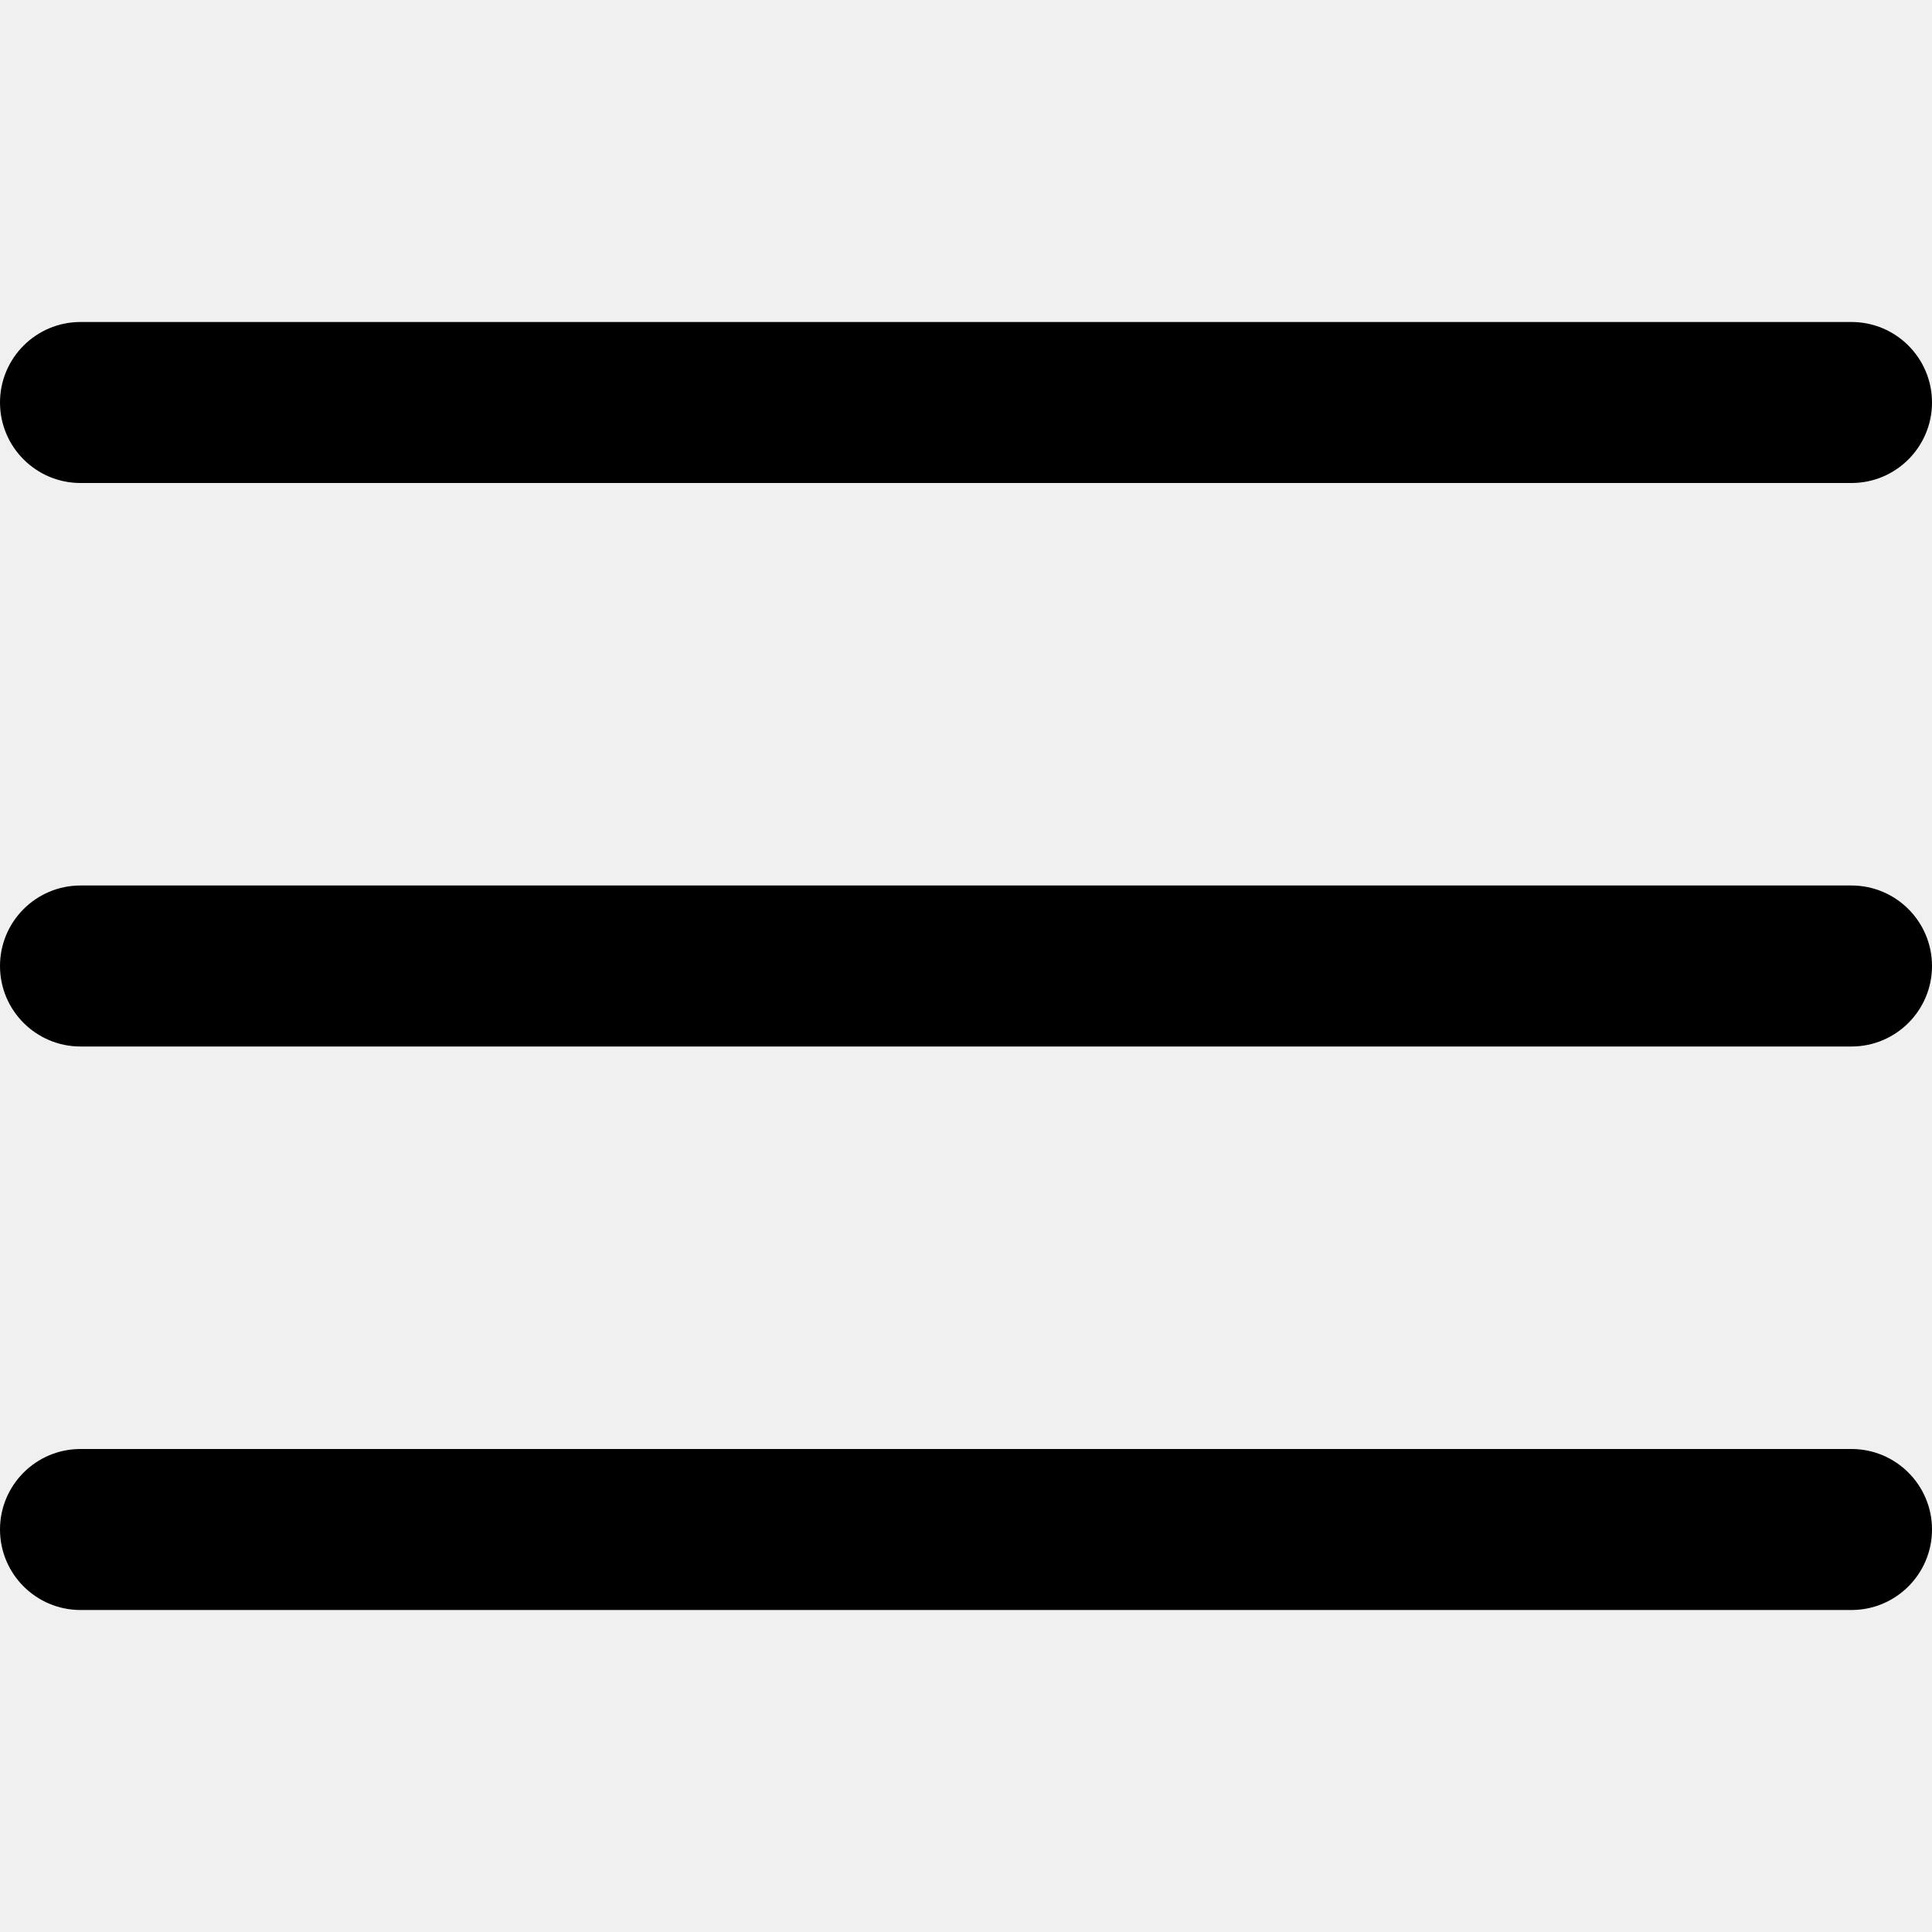
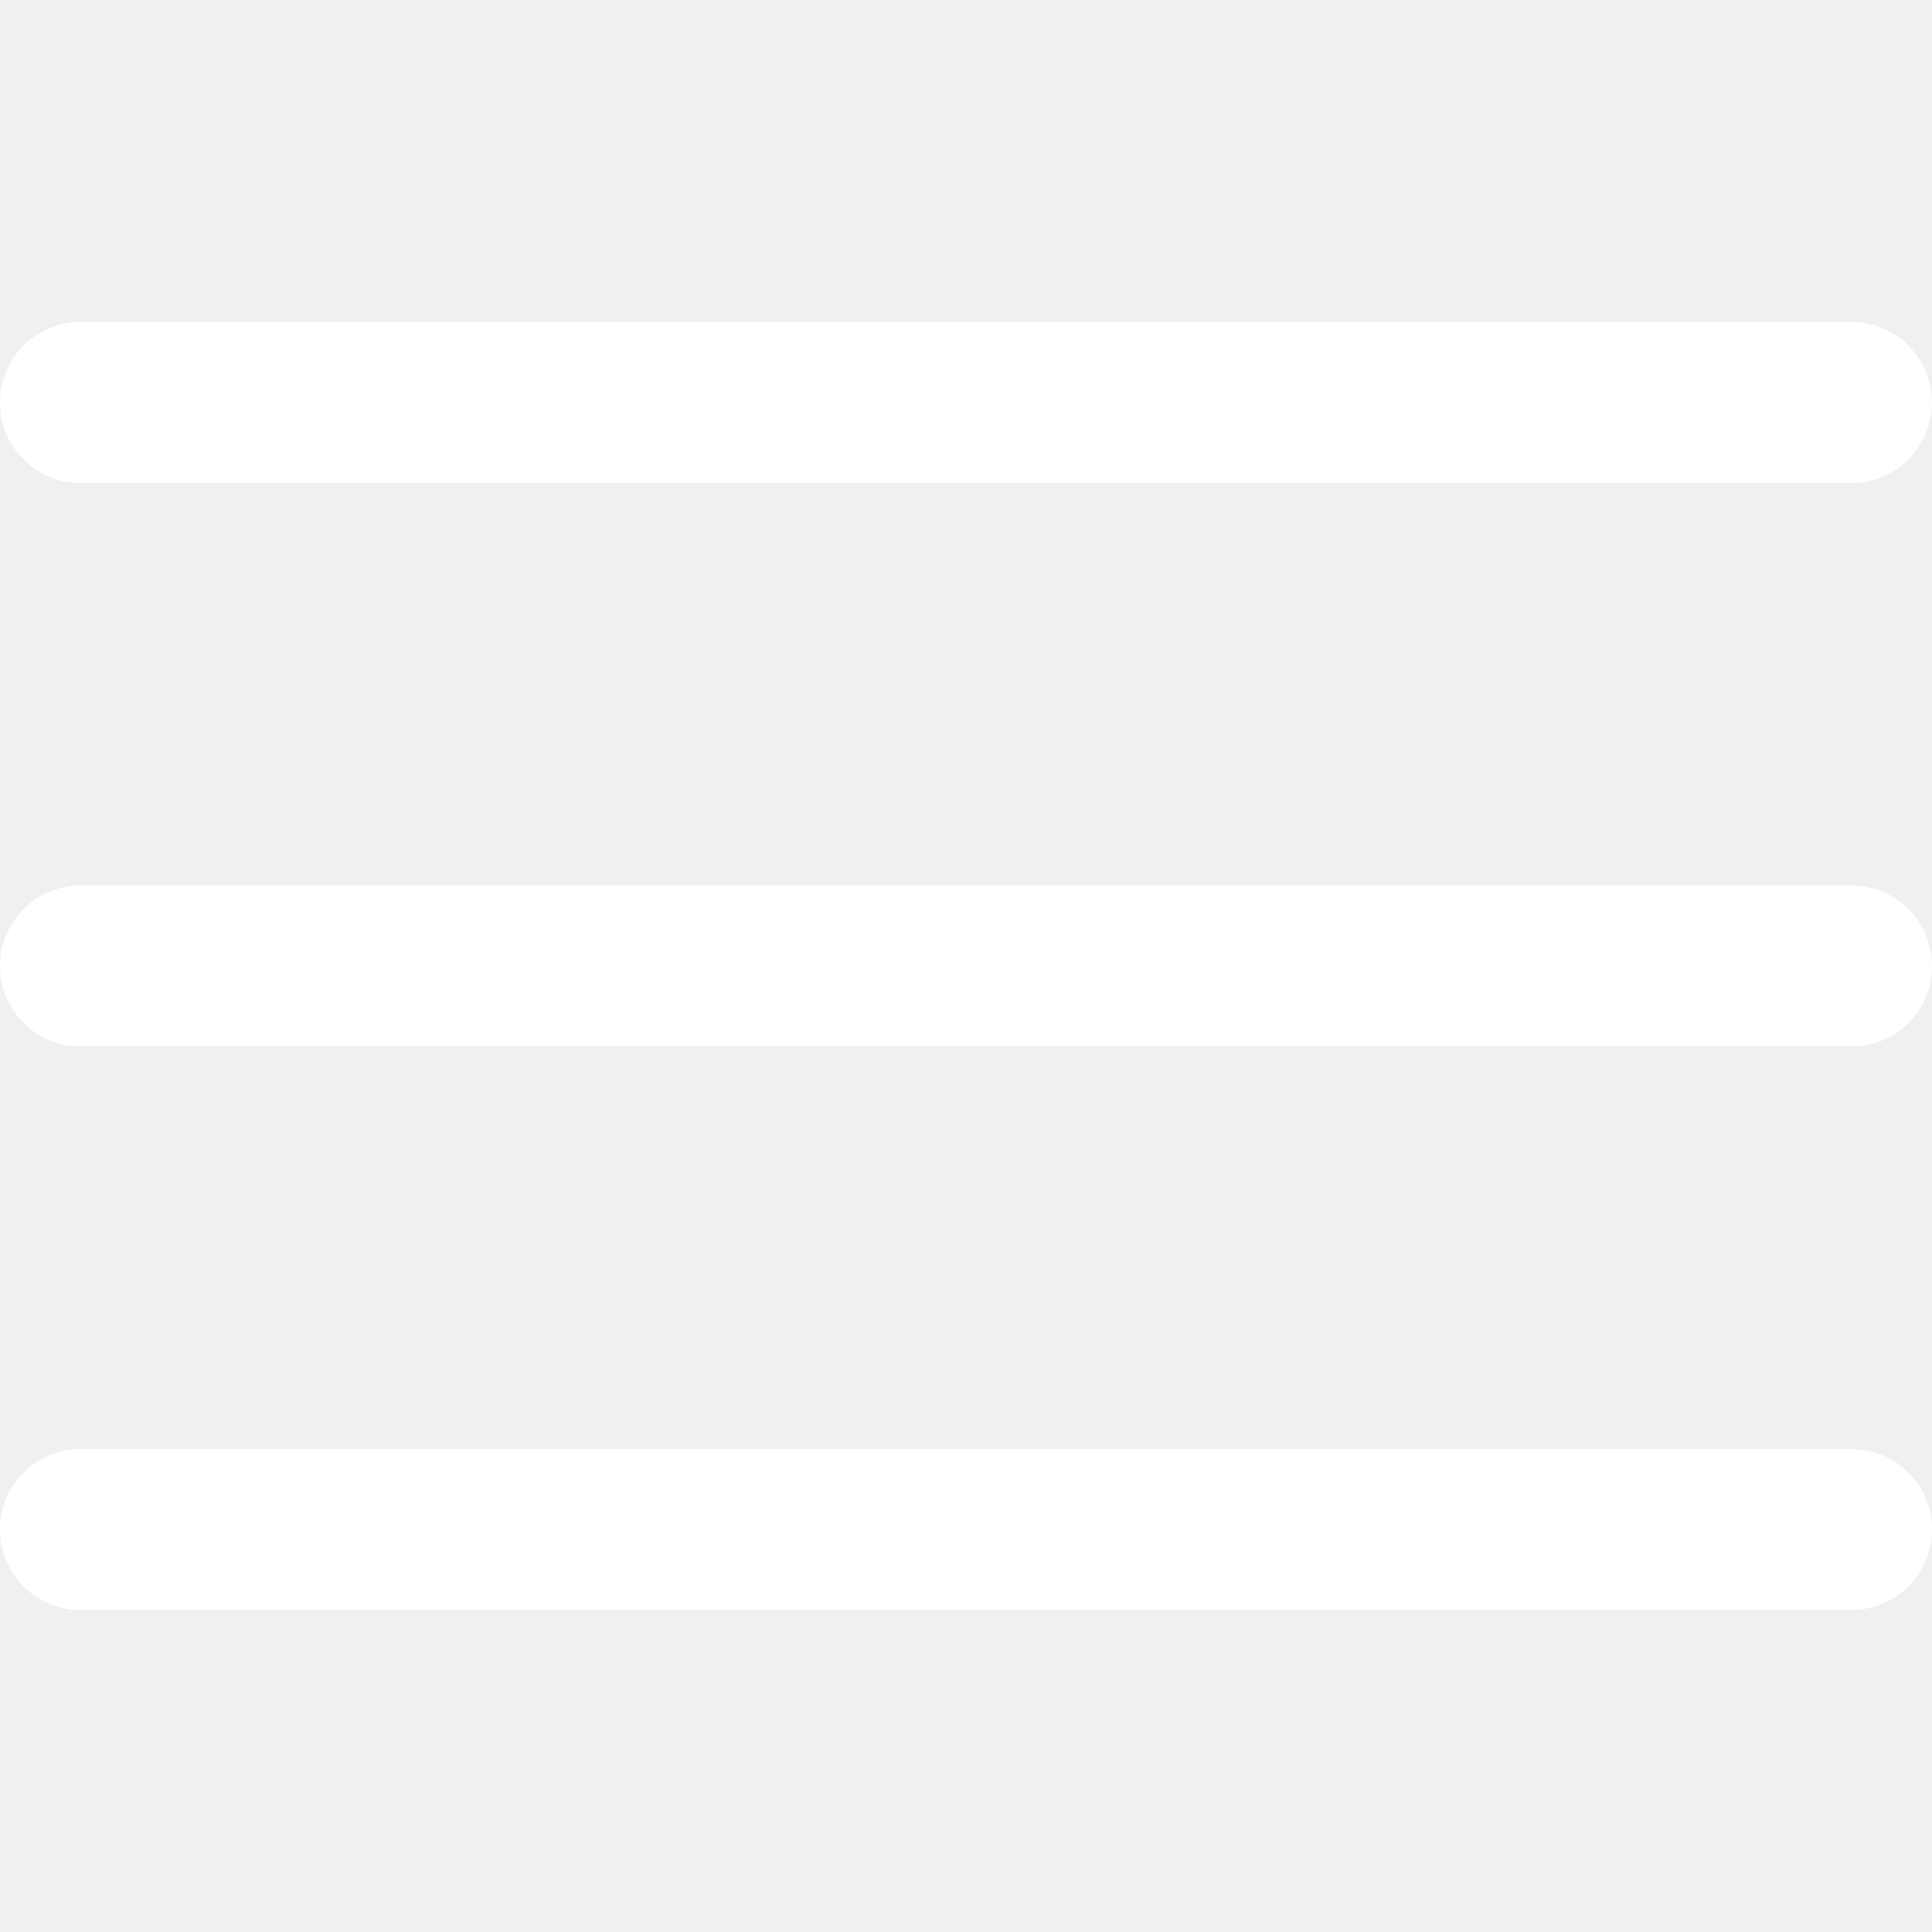
<svg xmlns="http://www.w3.org/2000/svg" width="30" height="30" viewBox="0 0 30 30" fill="none">
  <g clip-path="url(#clip0_1519_165)">
-     <path d="M28.75 13.75H1.25C0.56 13.75 0 14.31 0 15C0 15.69 0.56 16.25 1.25 16.25H28.75C29.44 16.25 30 15.69 30 15C30 14.31 29.44 13.75 28.75 13.75Z" fill="black" />
-     <path d="M28.75 5H1.25C0.56 5 0 5.56 0 6.25C0 6.94 0.56 7.5 1.25 7.5H28.75C29.44 7.5 30 6.94 30 6.25C30 5.56 29.44 5 28.75 5Z" fill="black" />
-     <path d="M28.75 22.5H1.25C0.56 22.5 0 23.06 0 23.75C0 24.44 0.56 25 1.25 25H28.75C29.44 25 30 24.44 30 23.75C30 23.06 29.44 22.5 28.75 22.5Z" fill="black" />
+     <path d="M28.75 13.75H1.25C0.56 13.75 0 14.31 0 15C0 15.69 0.56 16.25 1.25 16.25H28.75C29.44 16.25 30 15.69 30 15C30 14.31 29.44 13.75 28.75 13.75Z" fill="white" />
+     <path d="M28.75 5H1.25C0.56 5 0 5.56 0 6.25C0 6.94 0.56 7.5 1.25 7.5H28.75C29.44 7.5 30 6.94 30 6.25C30 5.56 29.44 5 28.75 5Z" fill="white" />
+     <path d="M28.75 22.5H1.25C0.56 22.5 0 23.06 0 23.75C0 24.44 0.56 25 1.25 25H28.75C29.44 25 30 24.44 30 23.75C30 23.06 29.44 22.5 28.75 22.5Z" fill="white" />
  </g>
  <defs>
    <clipPath id="clip0_1519_165">
      <rect width="30" height="30" fill="white" />
    </clipPath>
  </defs>
</svg>
